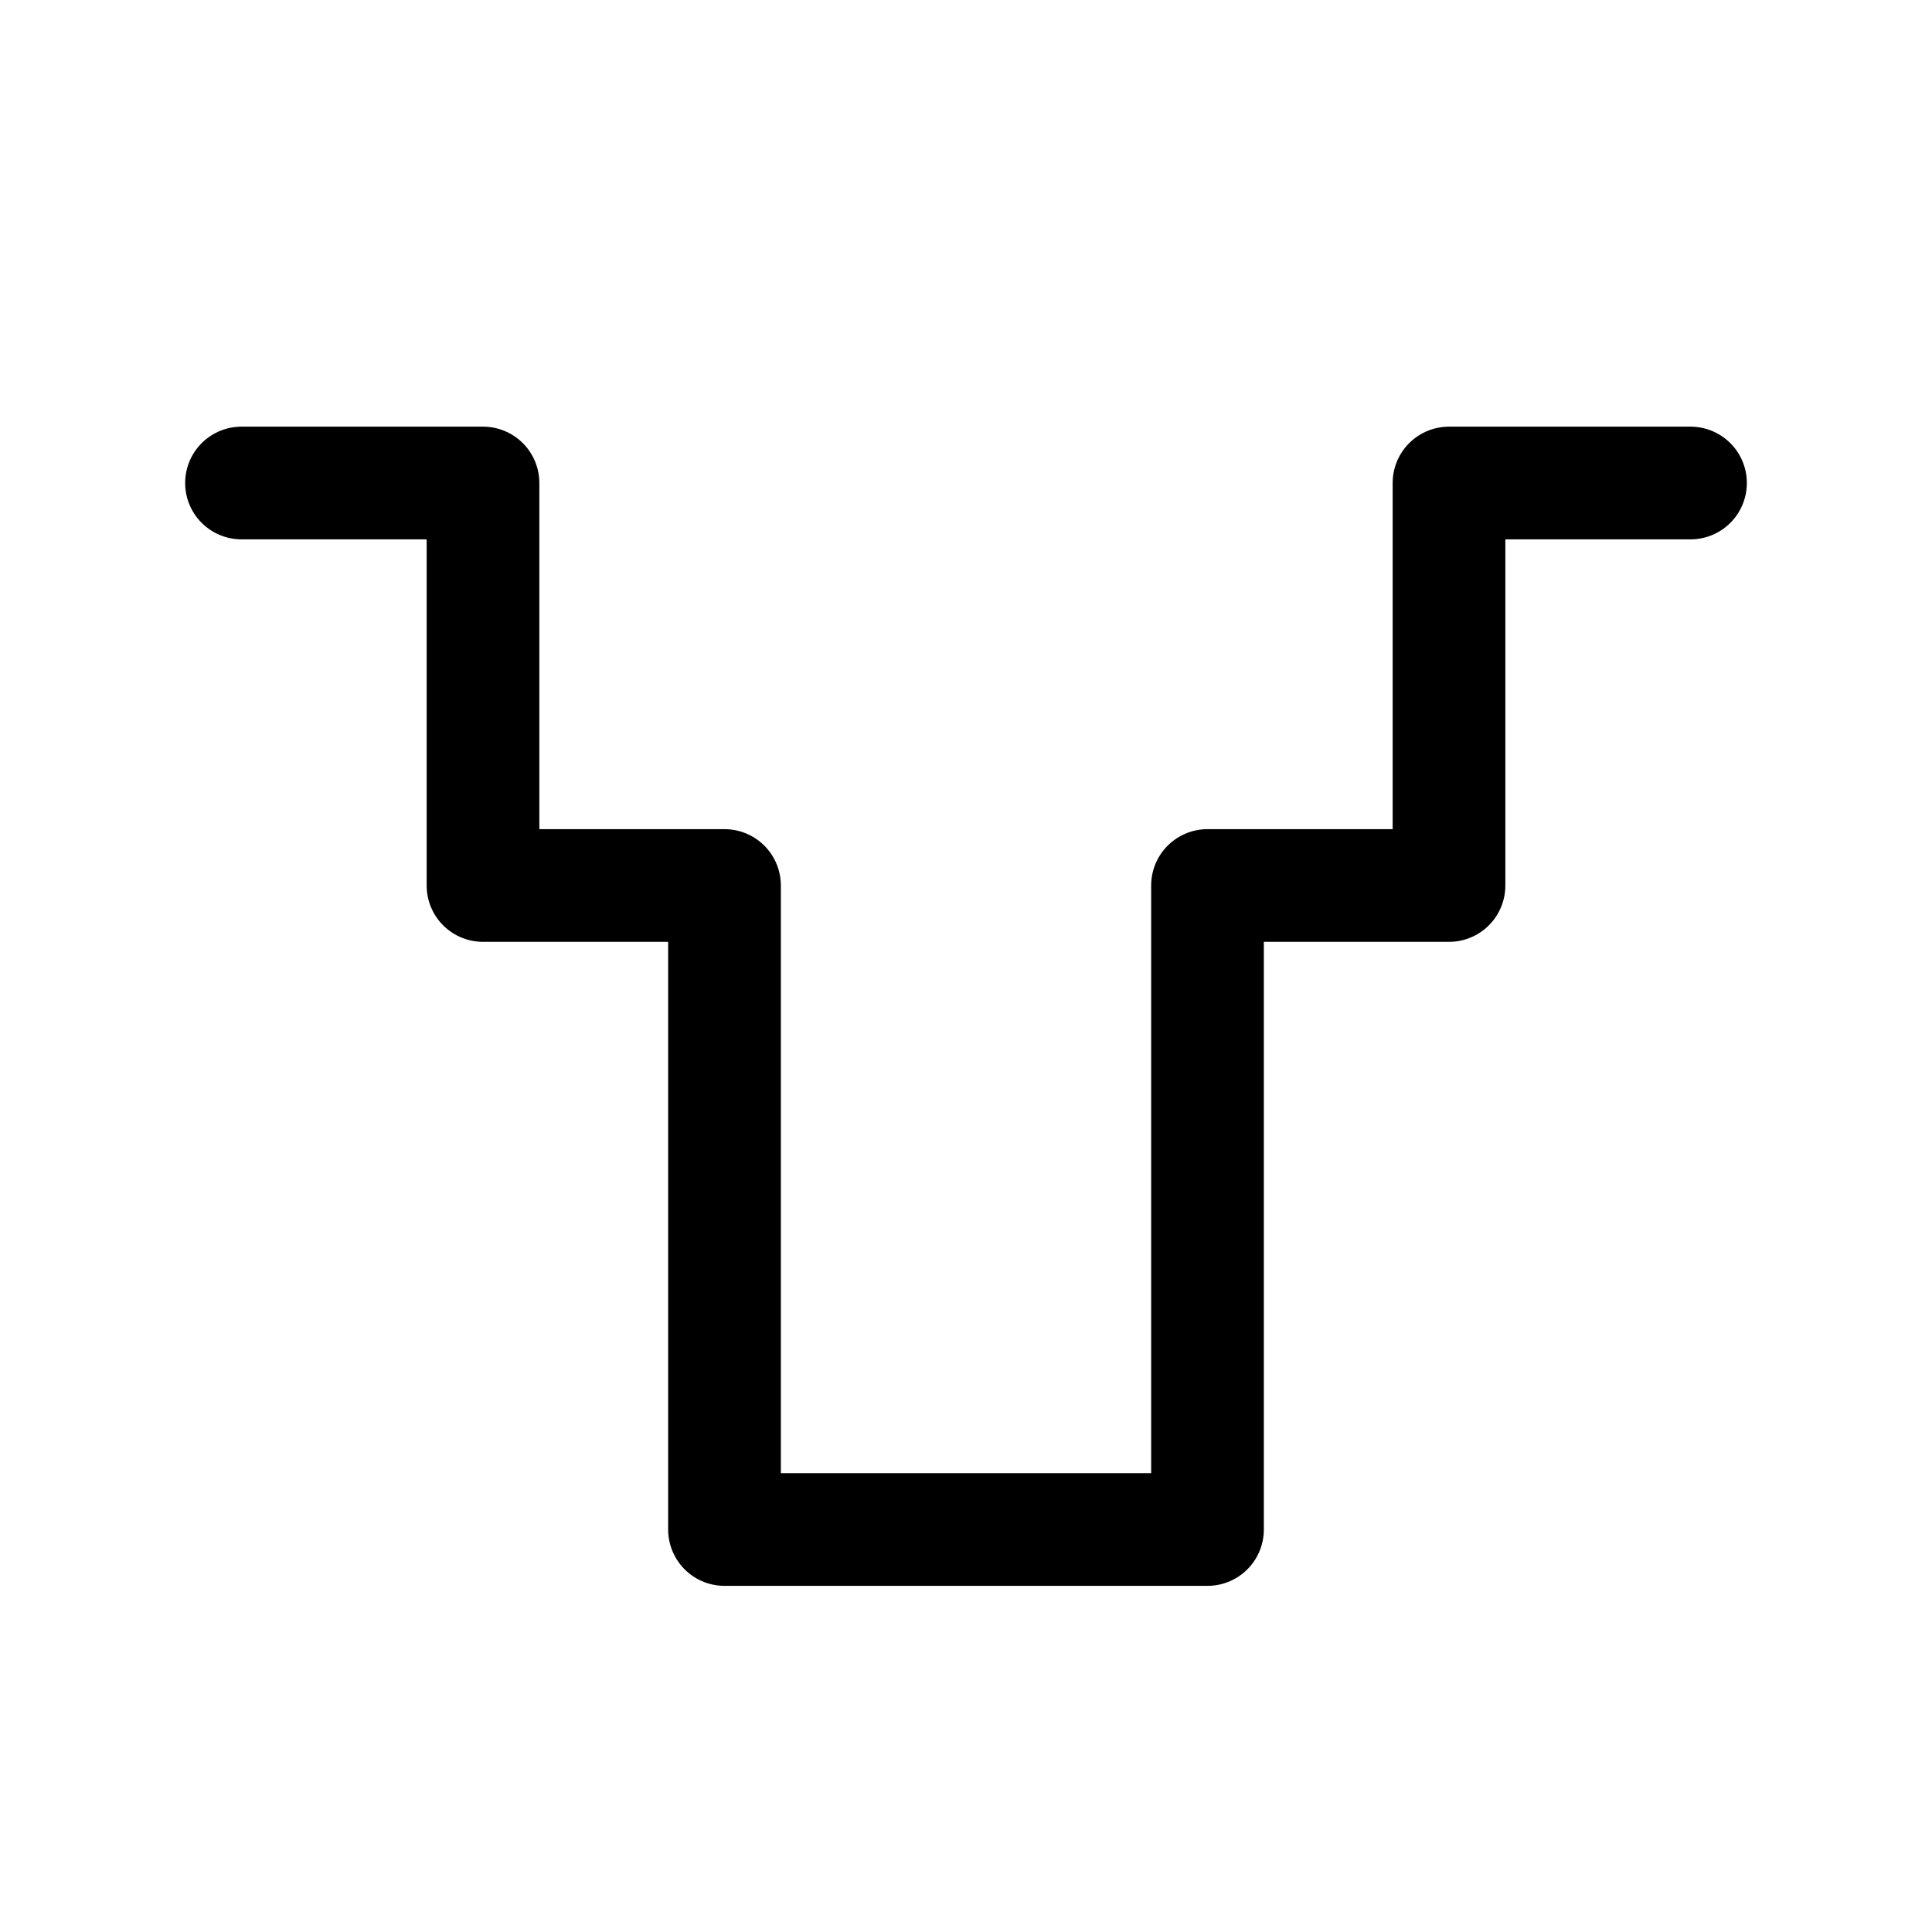
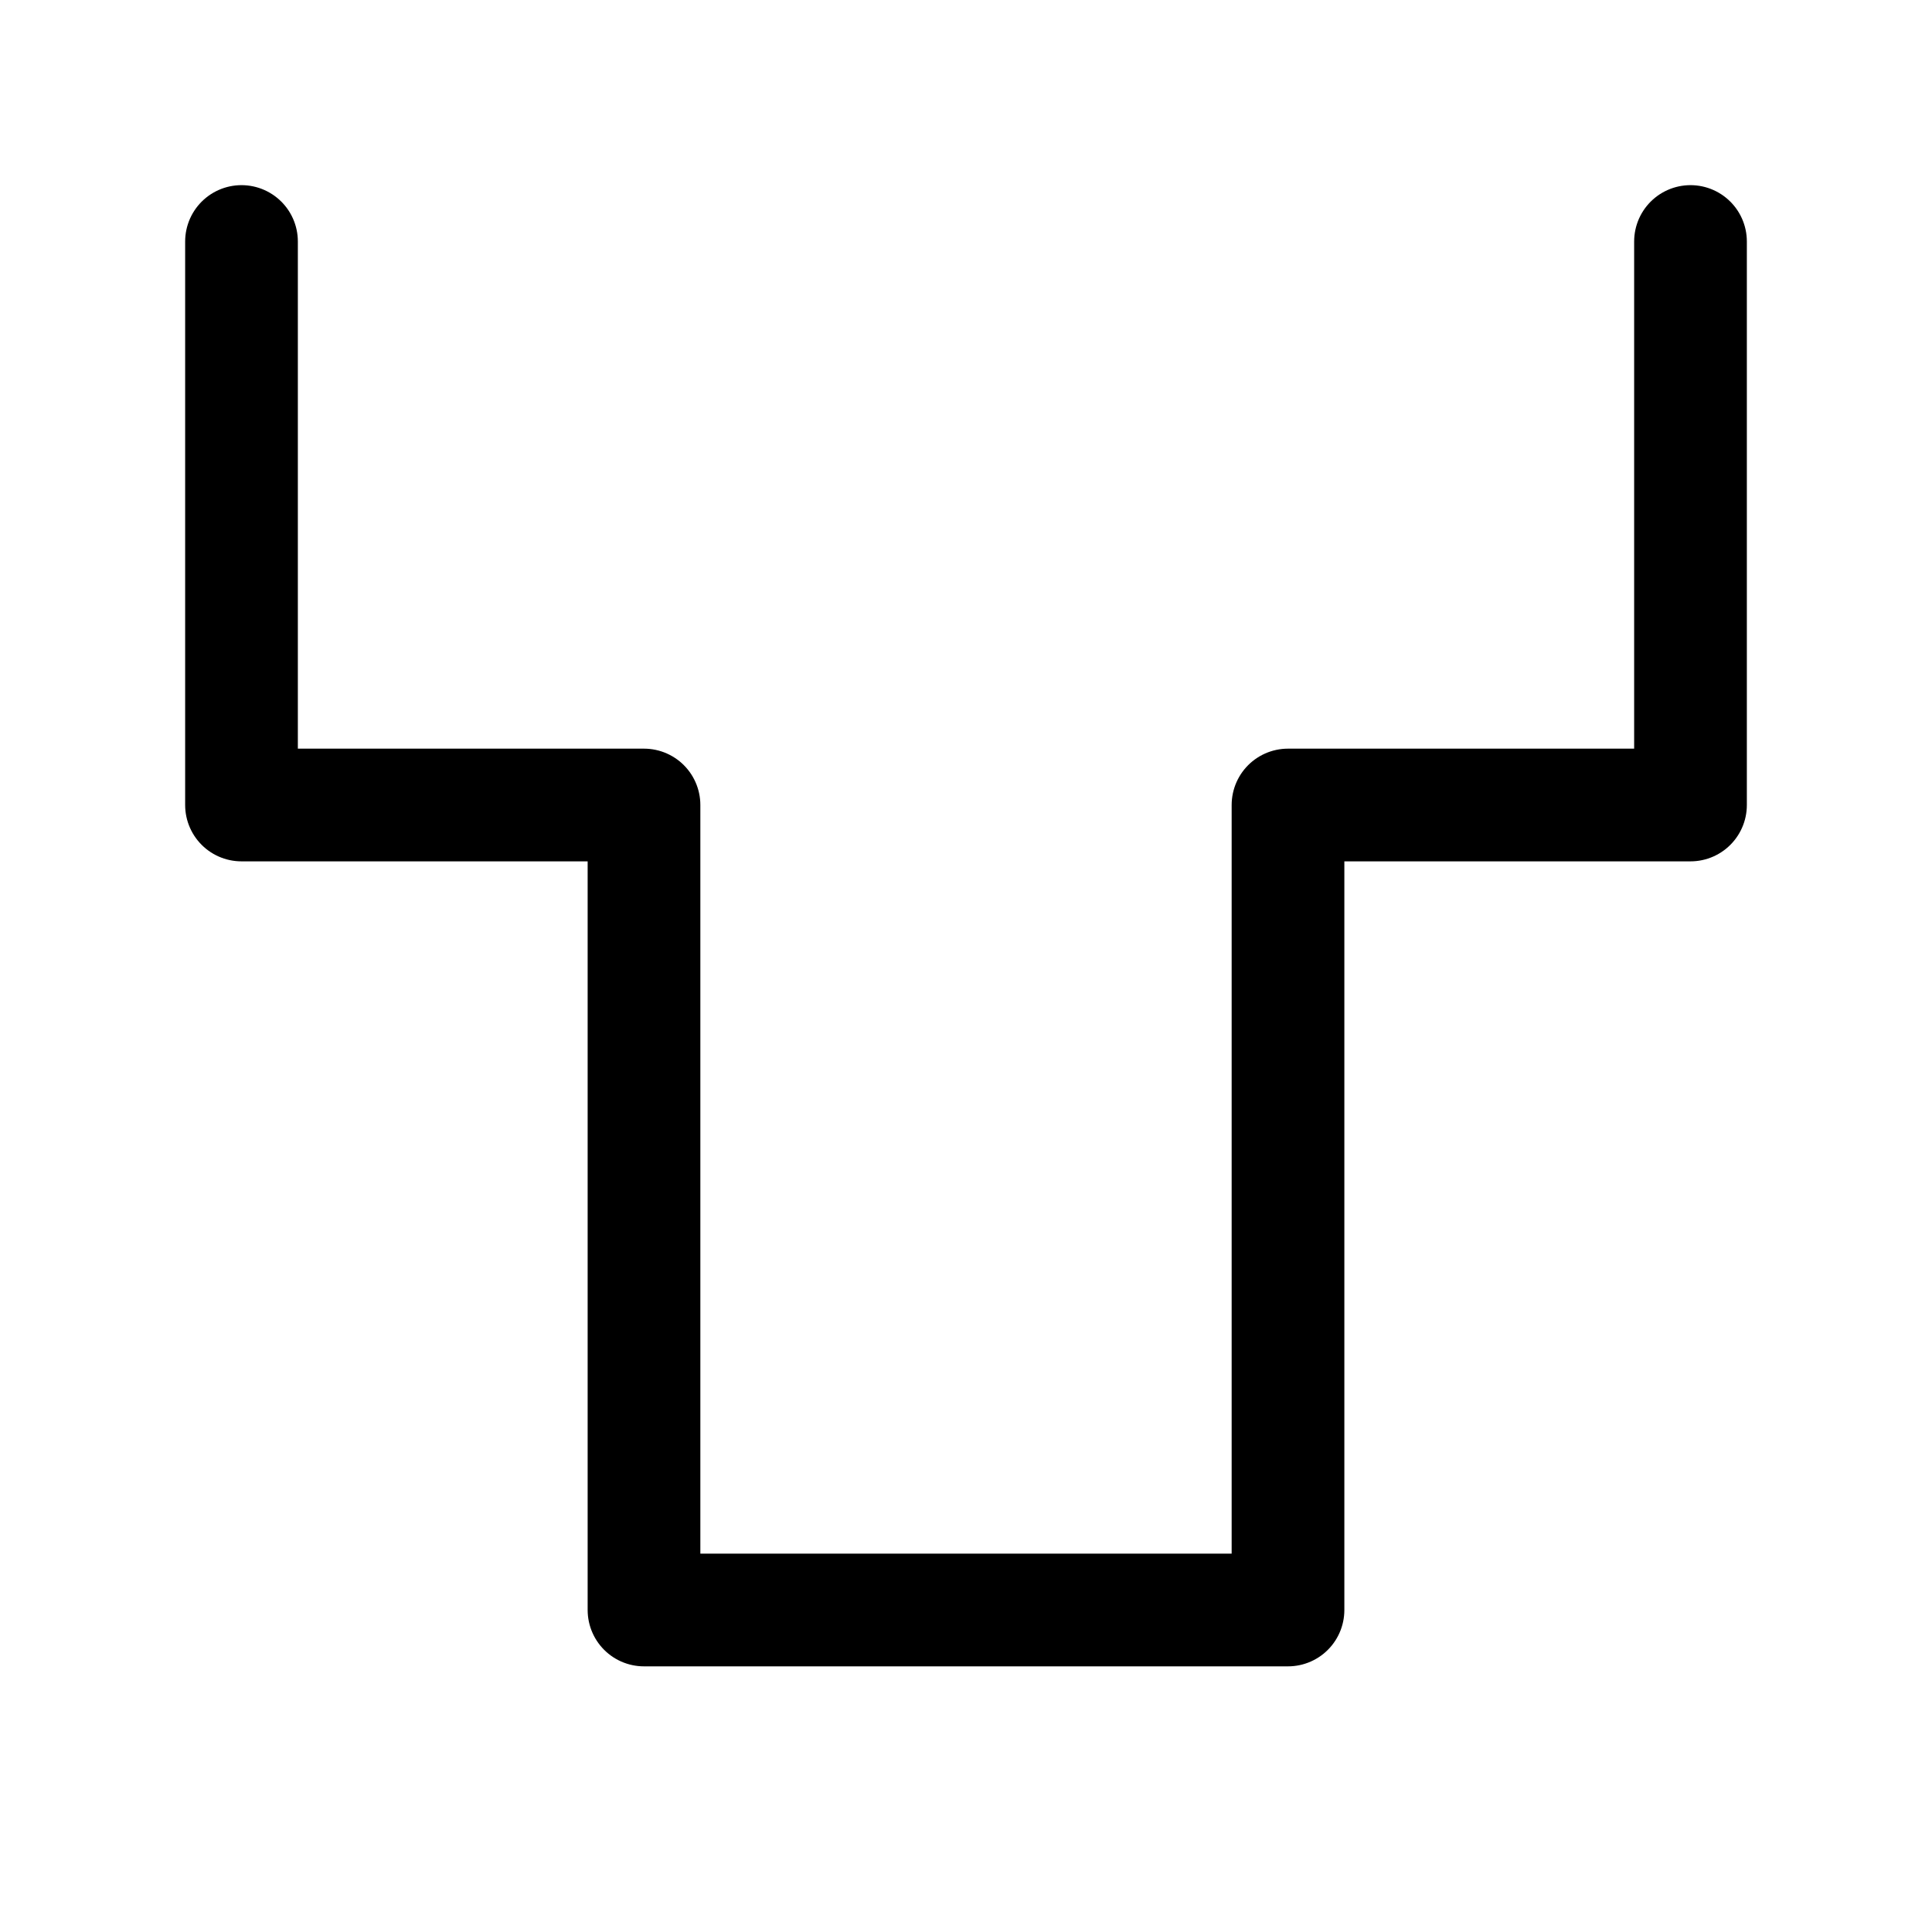
<svg xmlns="http://www.w3.org/2000/svg" viewBox="0 0 24 24" fill="none" stroke="currentColor" stroke-width="1.4" stroke-linecap="round" stroke-linejoin="round">
-   <path d="M3 6h3v5h3v8h6v-8h3V6h3" />
+   <path d="M3 3v7h5v10h8V10h5V3" />
</svg>
